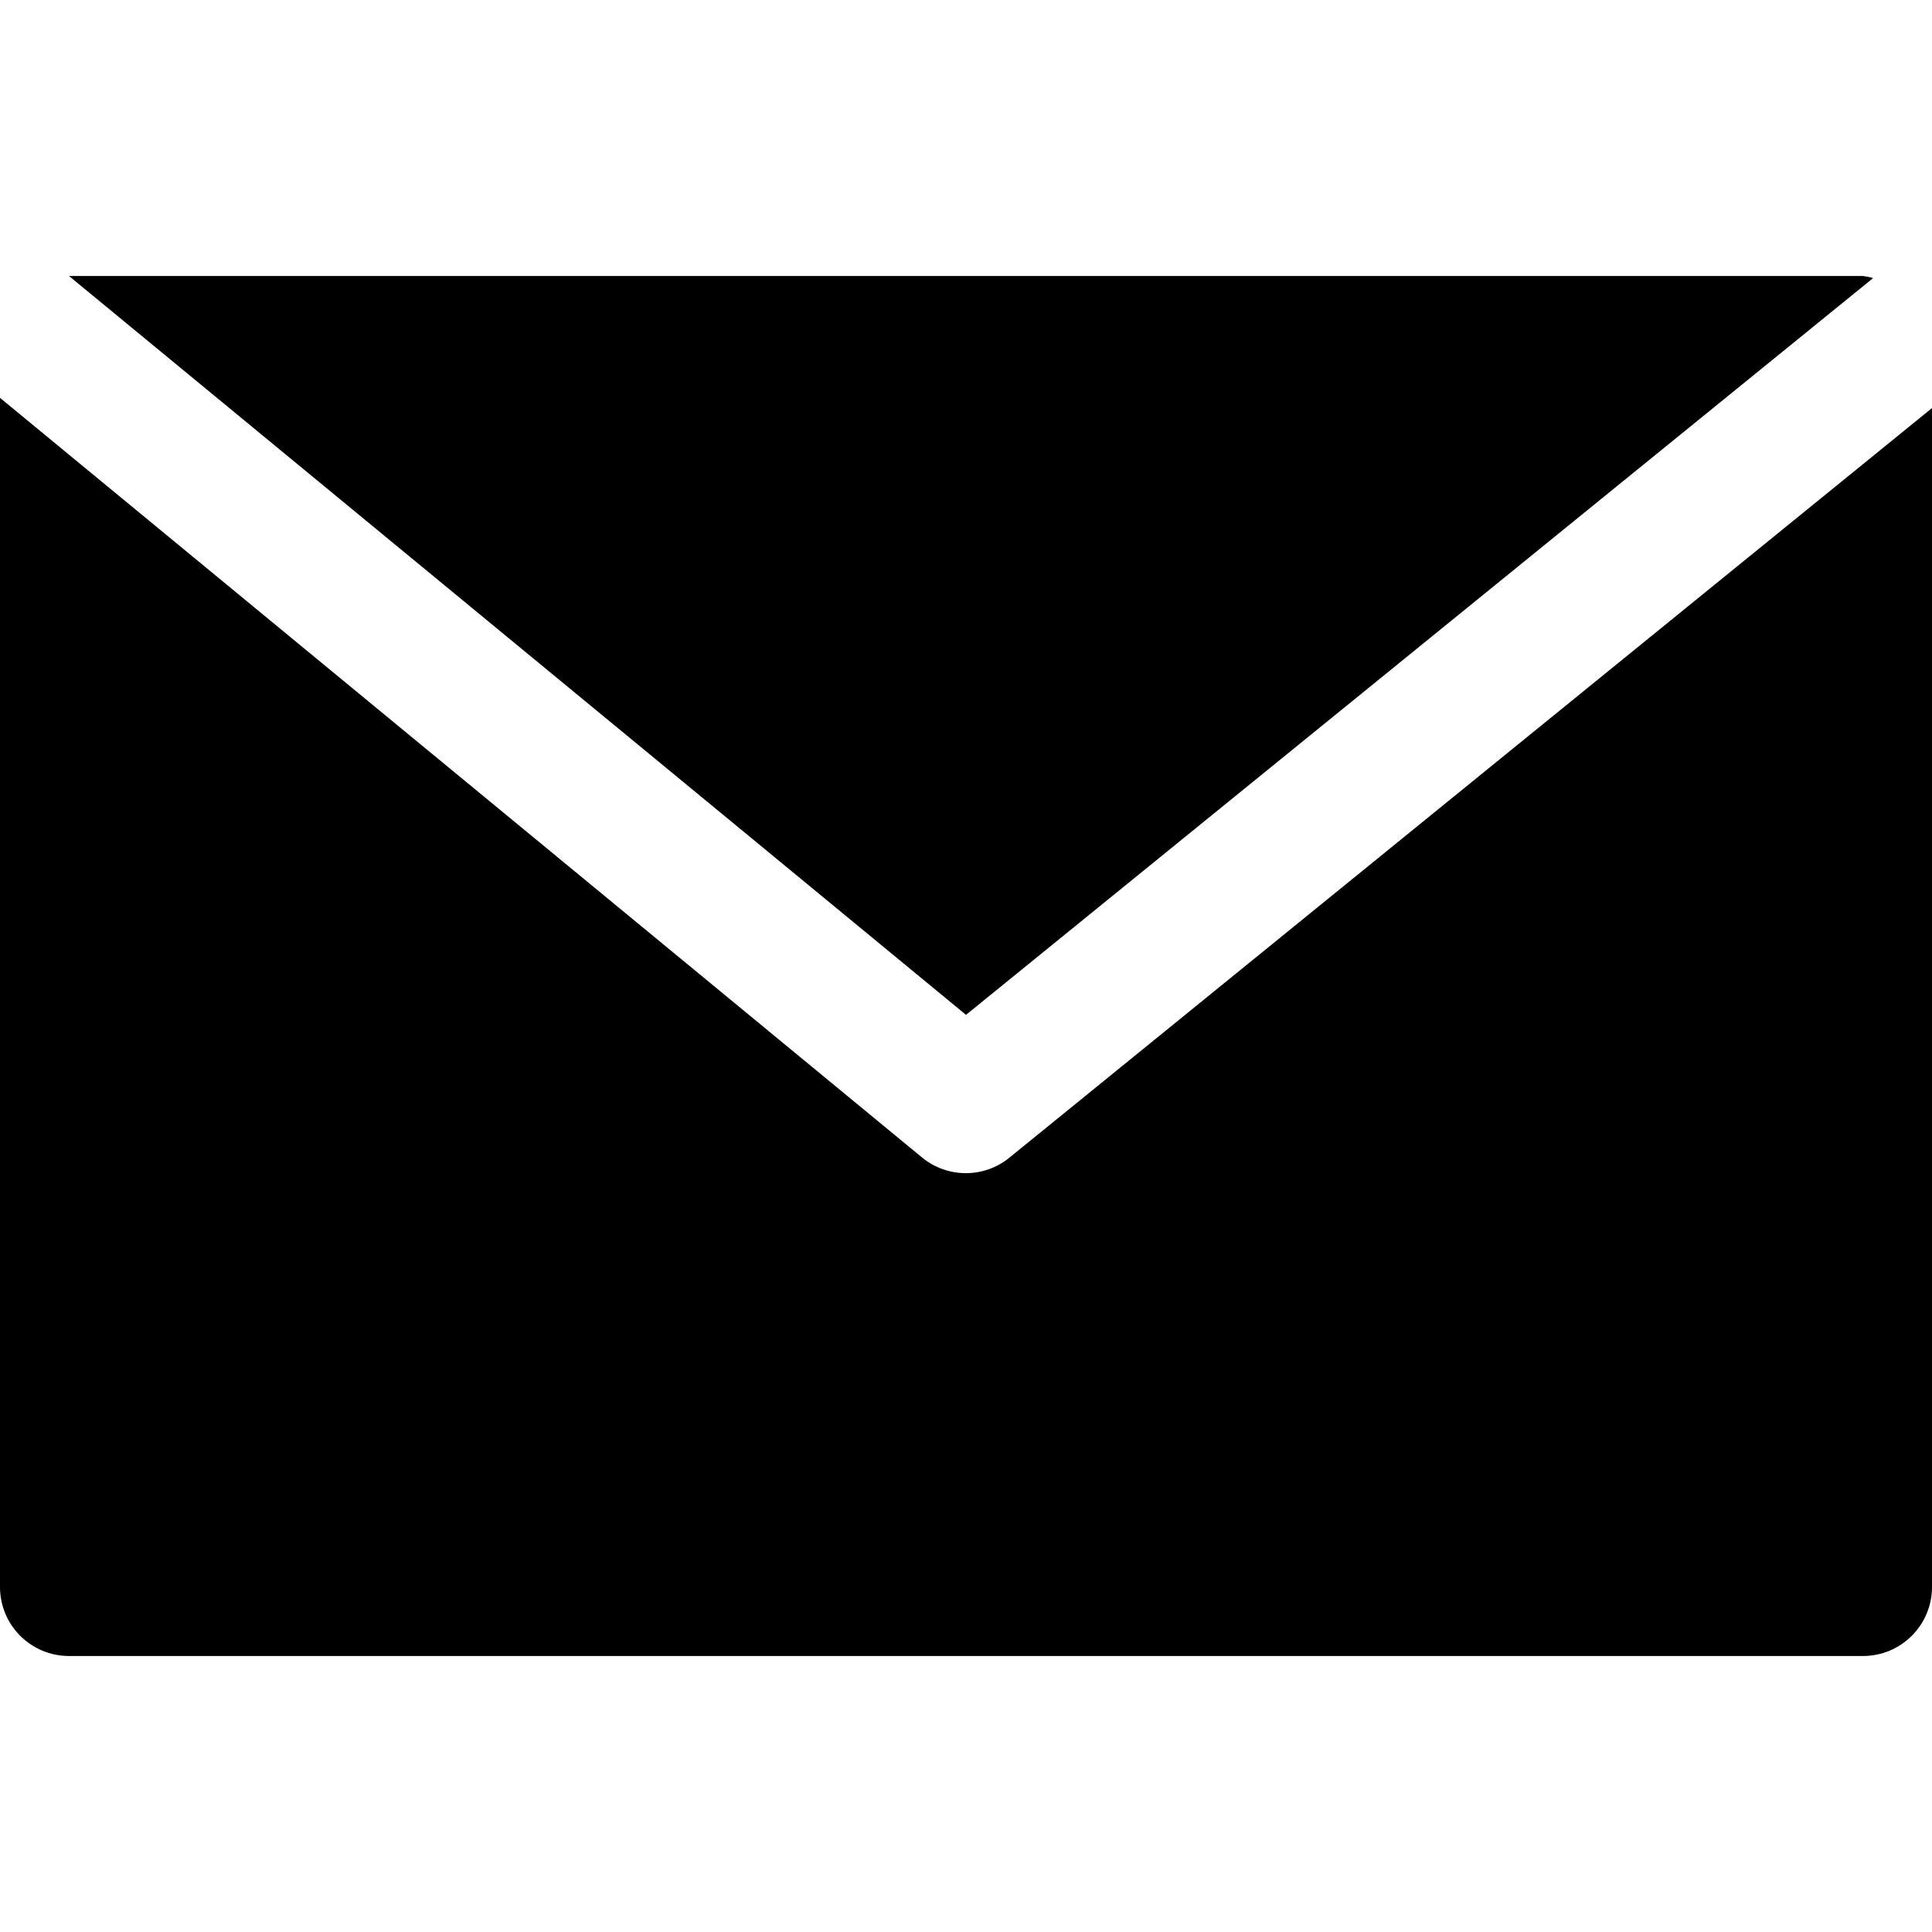
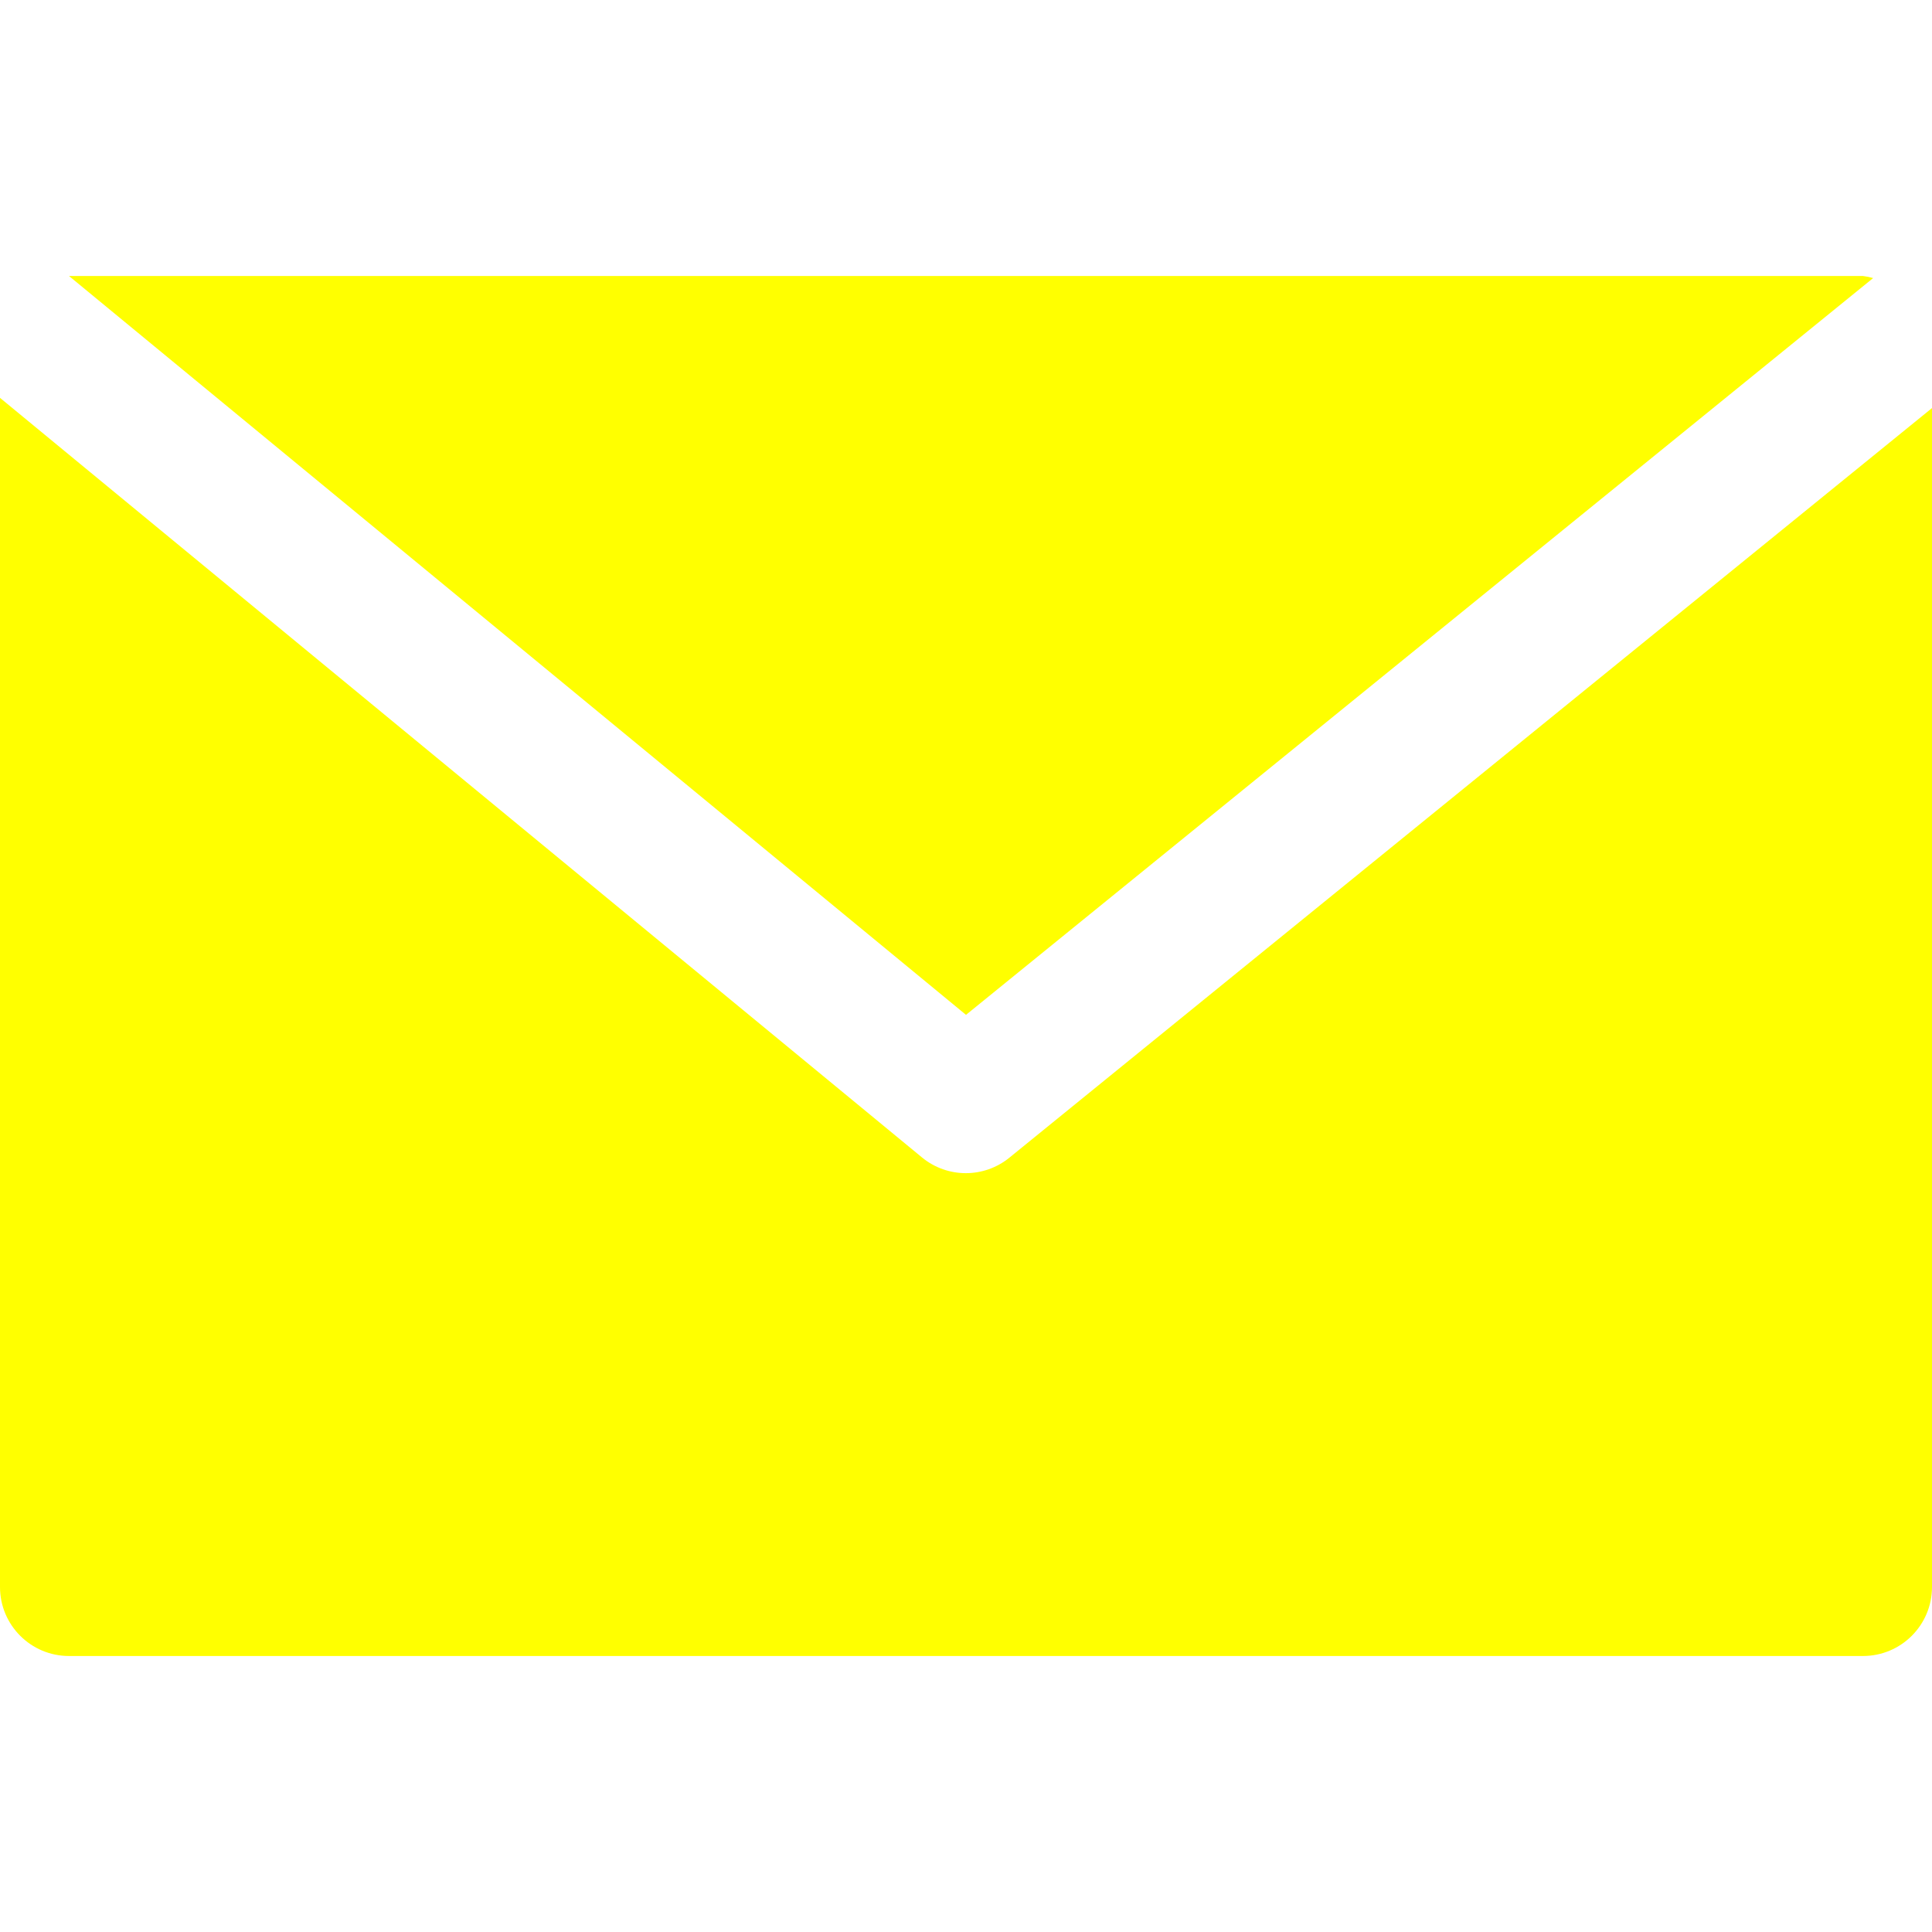
- <svg xmlns="http://www.w3.org/2000/svg" version="1.1" id="Capa_1" x="0px" y="0px" viewBox="0 0 477.867 477.867" style="enable-background:new 0 0 477.867 477.867;" xml:space="preserve">
+ <svg xmlns="http://www.w3.org/2000/svg" version="1.1" id="Capa_1" x="0px" y="0px" viewBox="0 0 477.867 477.867" fill="yellow" style="enable-background:new 0 0 477.867 477.867;" xml:space="preserve">
  <g>
    <g>
      <path d="M460.8,68.267H17.067l221.867,182.75L463.309,68.779C462.488,68.539,461.649,68.368,460.8,68.267z" />
    </g>
  </g>
  <g>
    <g>
      <path d="M249.702,286.31c-6.288,5.149-15.335,5.149-21.623,0L0,98.406v294.127c0,9.426,7.641,17.067,17.067,17.067H460.8    c9.426,0,17.067-7.641,17.067-17.067V100.932L249.702,286.31z" />
    </g>
  </g>
  <g>
</g>
  <g>
</g>
  <g>
</g>
  <g>
</g>
  <g>
</g>
  <g>
</g>
  <g>
</g>
  <g>
</g>
  <g>
</g>
  <g>
</g>
  <g>
</g>
  <g>
</g>
  <g>
</g>
  <g>
</g>
  <g>
</g>
</svg>
